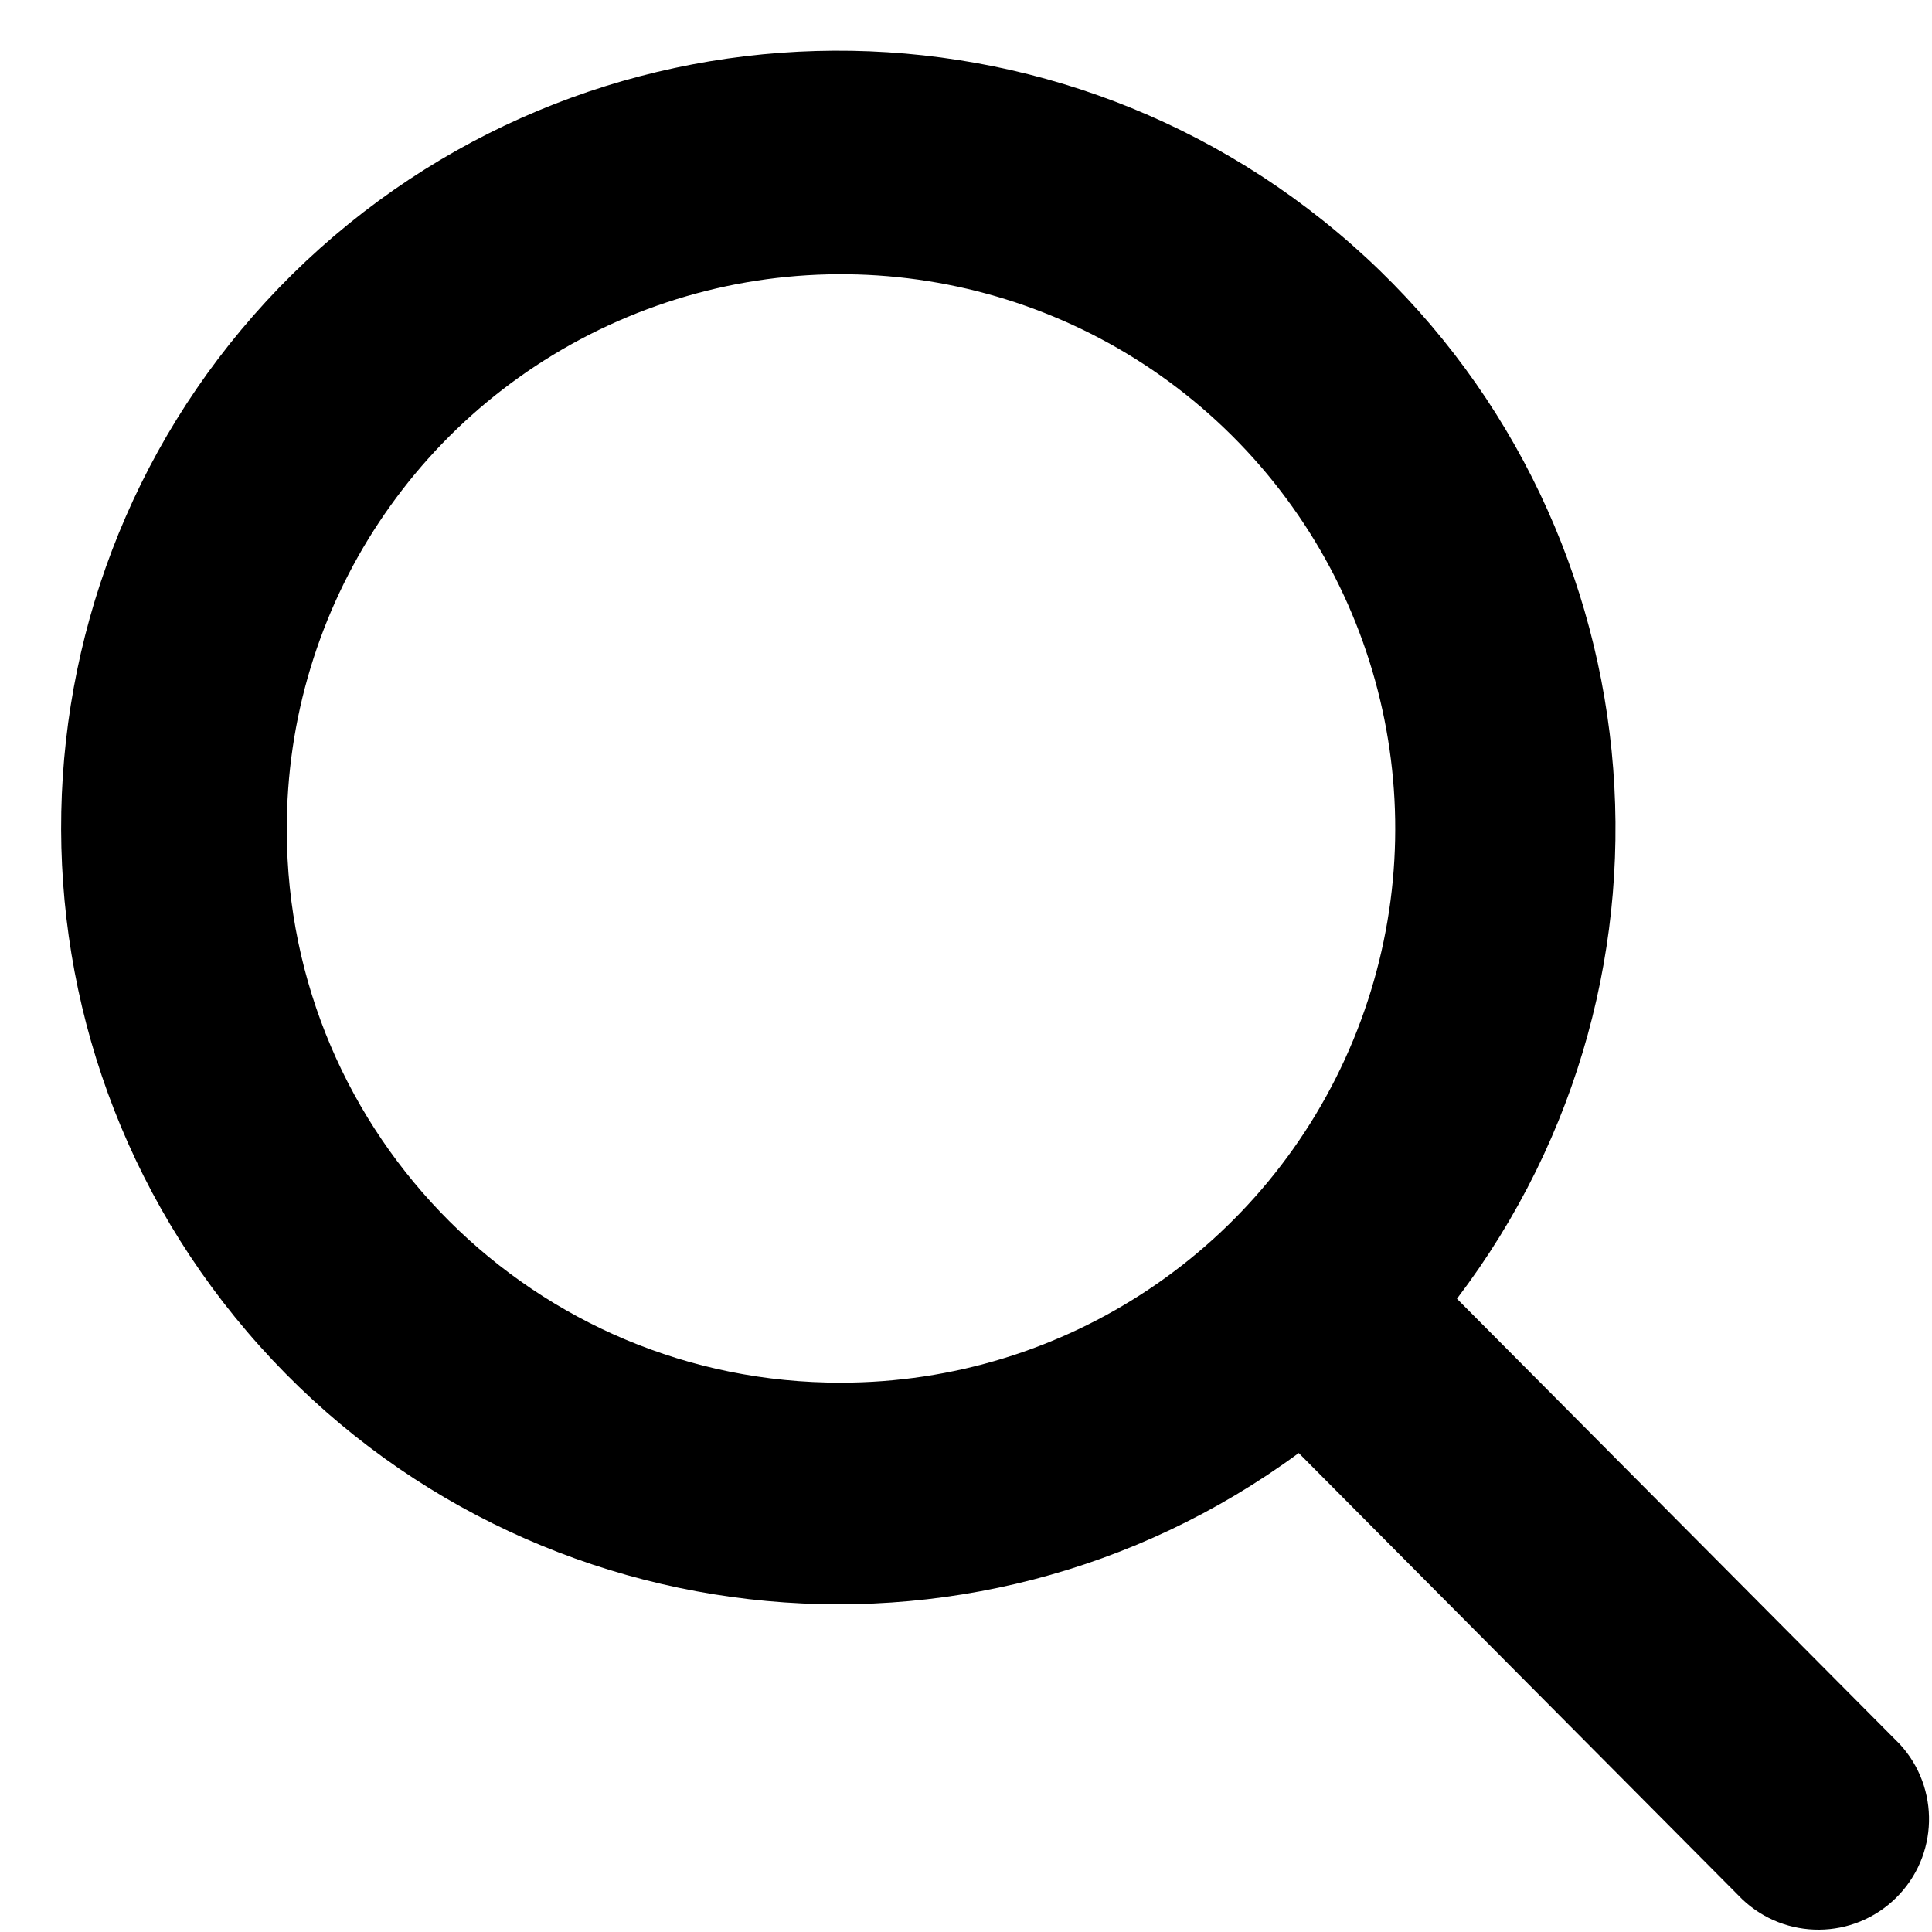
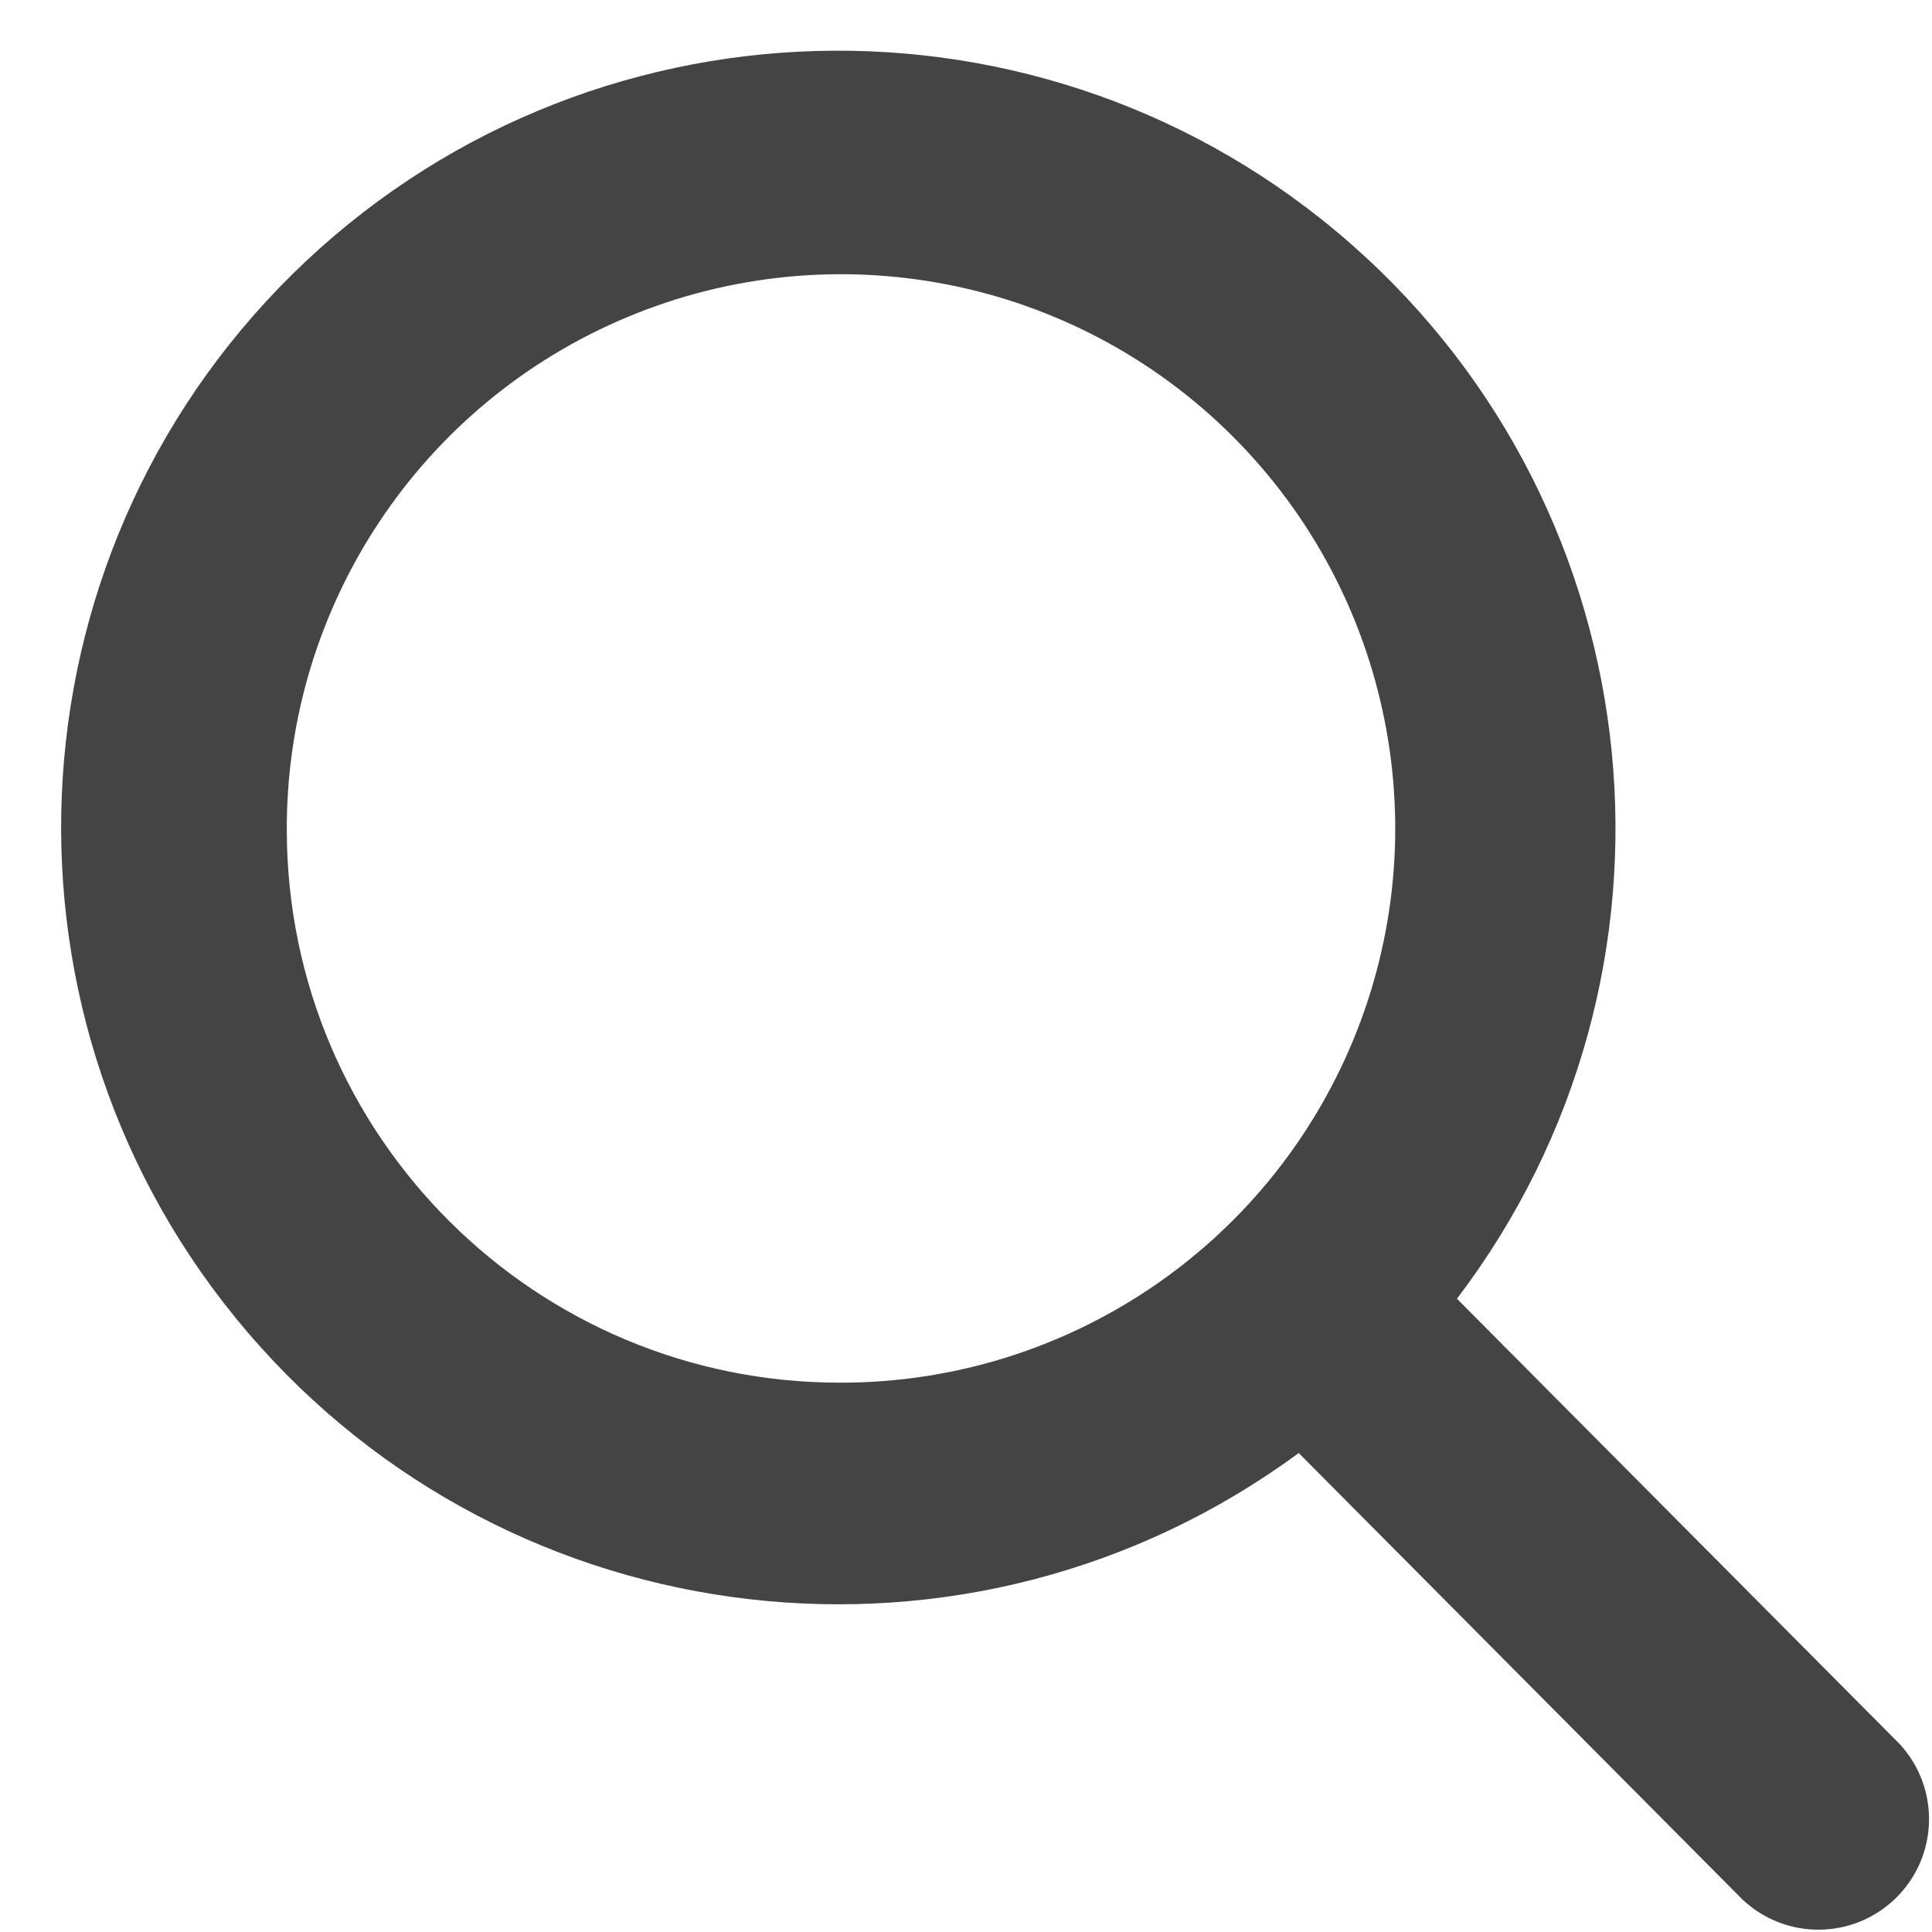
<svg xmlns="http://www.w3.org/2000/svg" id="Search-Icon" width="36" height="36" viewBox="0 0 36 36">
  <g id="SMOCK">
    <rect id="Canvas" width="36" height="36" fill="rgba(68,68,68,0)" />
  </g>
  <g id="ICONS" transform="translate(1.103 0.969)">
-     <path id="Path_127042" data-name="Path 127042" d="M35.4,32.5l-8.252-8.3A14.488,14.488,0,0,0,5.451,5.107,14.478,14.478,0,0,0,24.2,27.075l8.263,8.314A2.061,2.061,0,0,0,35.4,32.5ZM5.344,15.479A10.327,10.327,0,1,1,15.671,25.764,10.306,10.306,0,0,1,5.344,15.479Z" transform="translate(-1.103 -0.969)" fill="%23444" />
+     <path id="Path_127042" data-name="Path 127042" d="M35.4,32.5l-8.252-8.3A14.488,14.488,0,0,0,5.451,5.107,14.478,14.478,0,0,0,24.2,27.075l8.263,8.314A2.061,2.061,0,0,0,35.4,32.5ZM5.344,15.479A10.327,10.327,0,1,1,15.671,25.764,10.306,10.306,0,0,1,5.344,15.479Z" transform="translate(-1.103 -0.969)" fill="#444444" />
  </g>
</svg>
